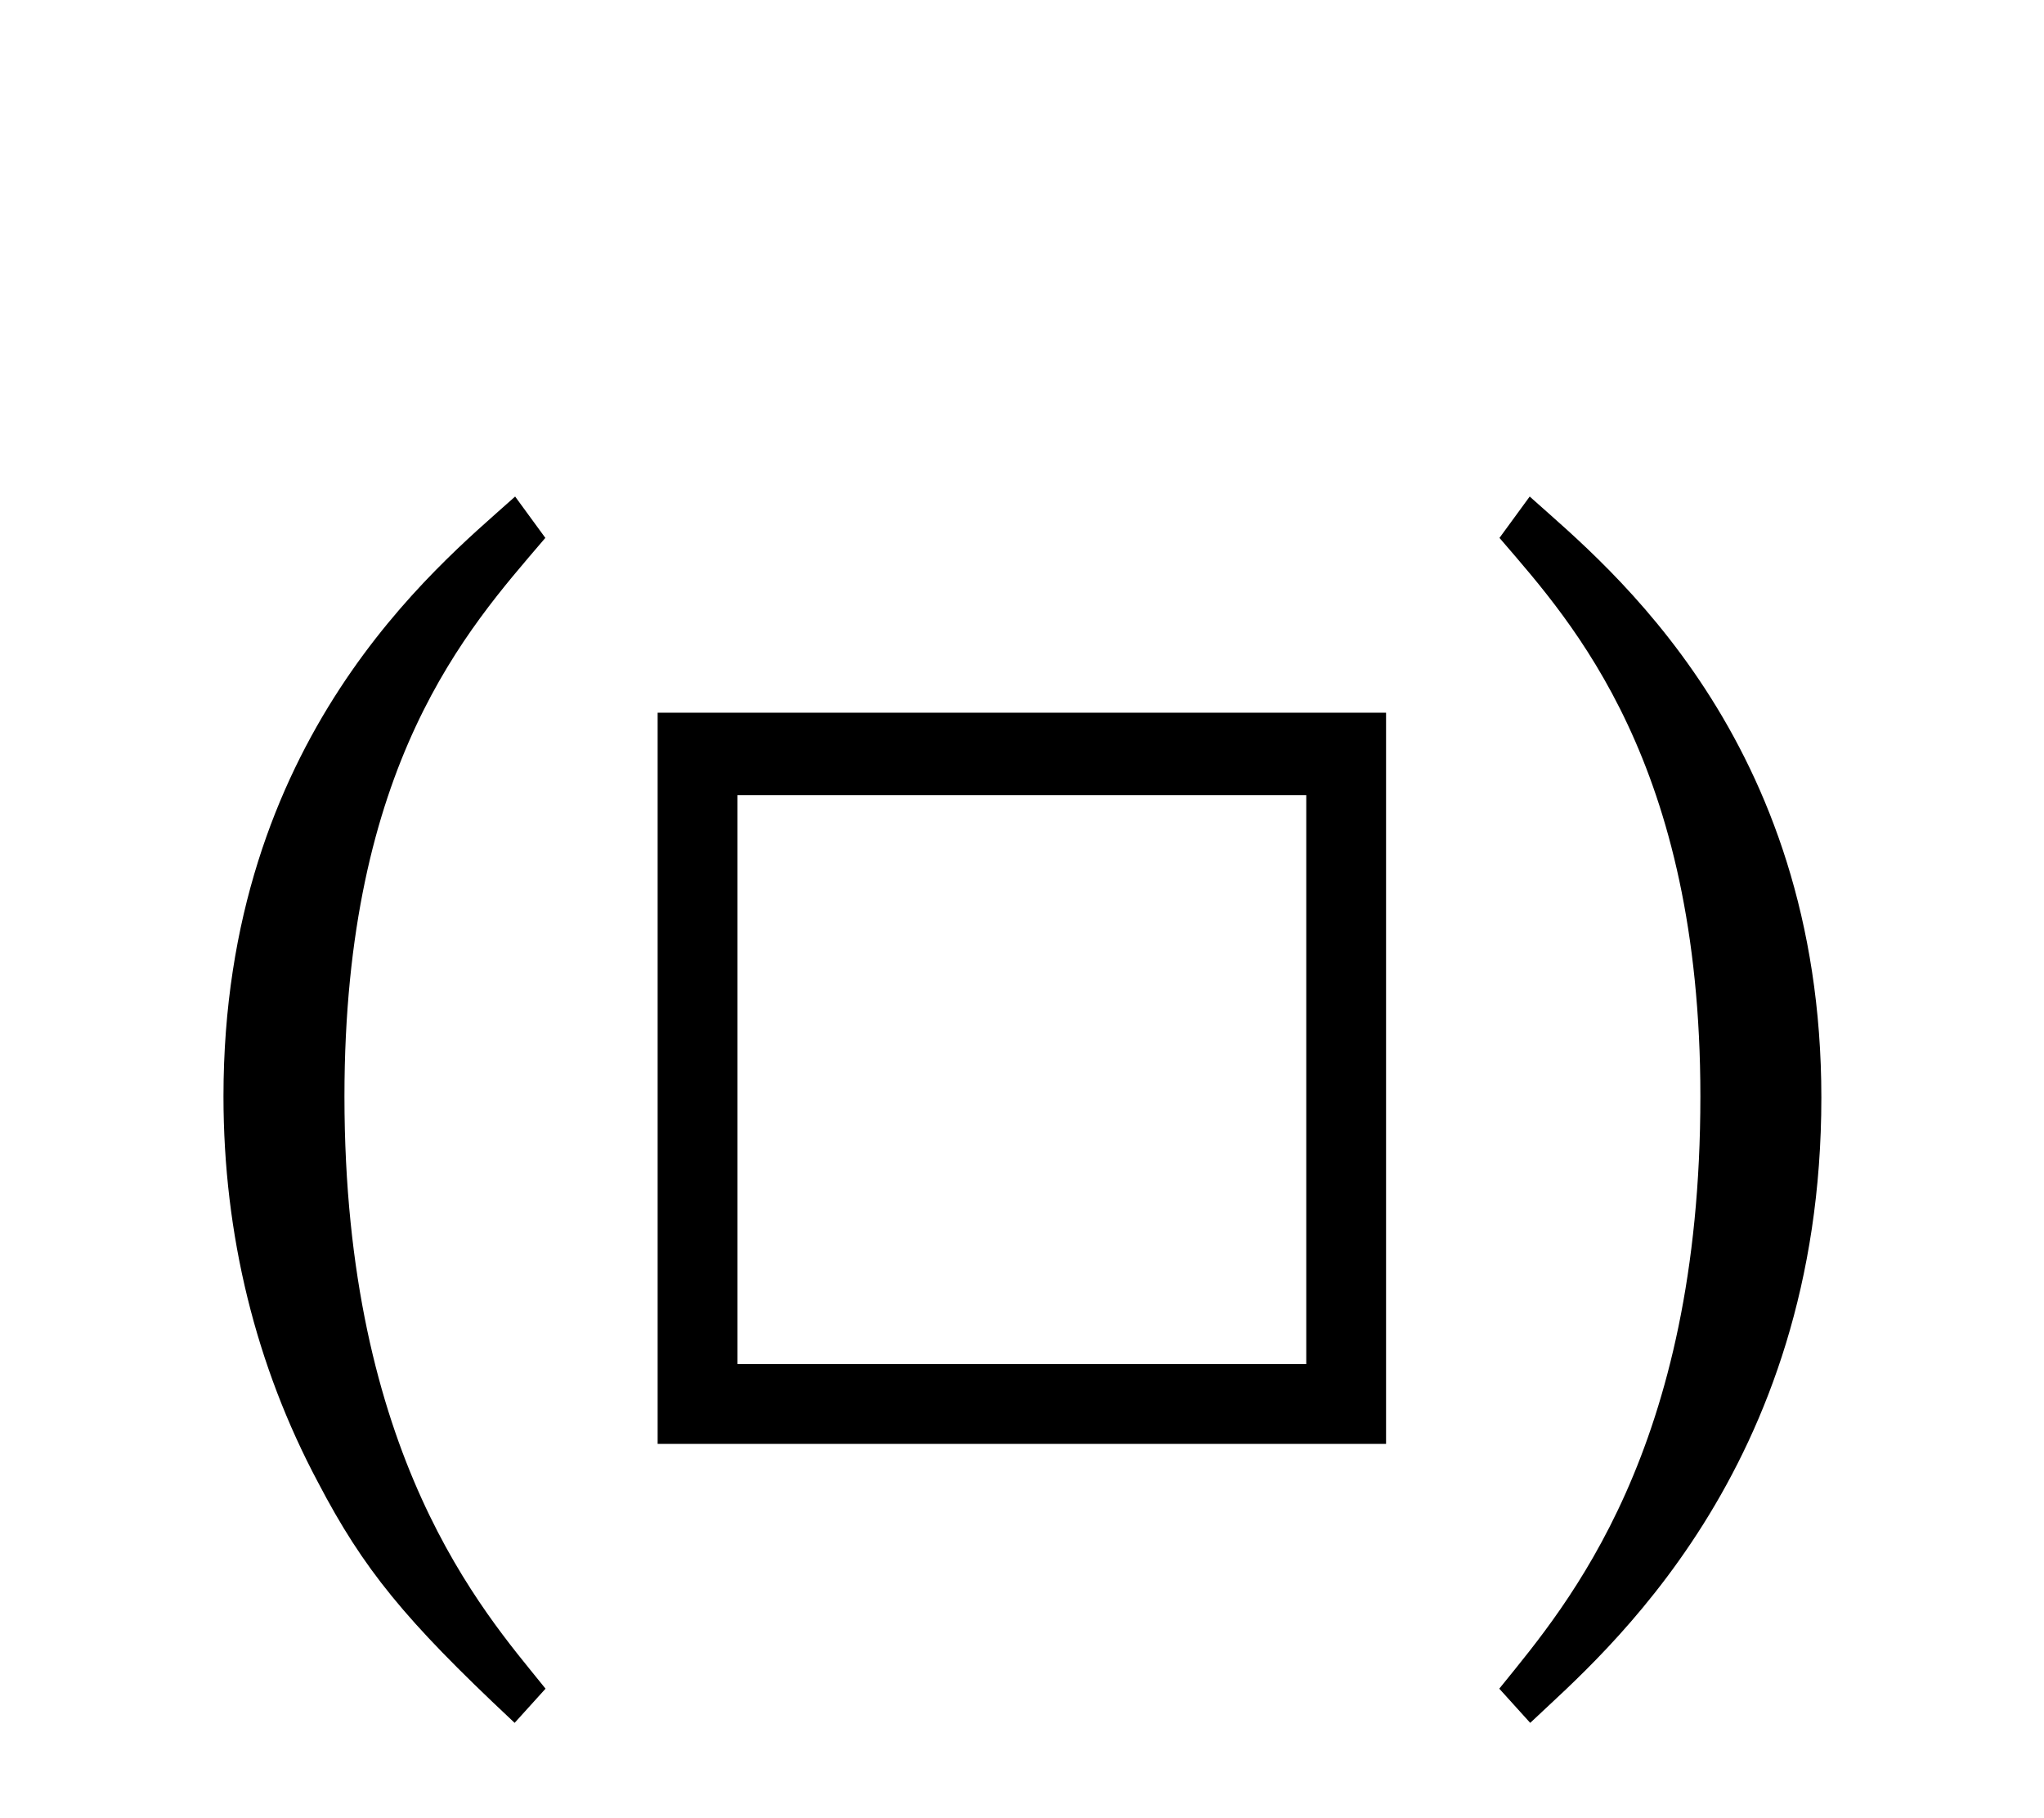
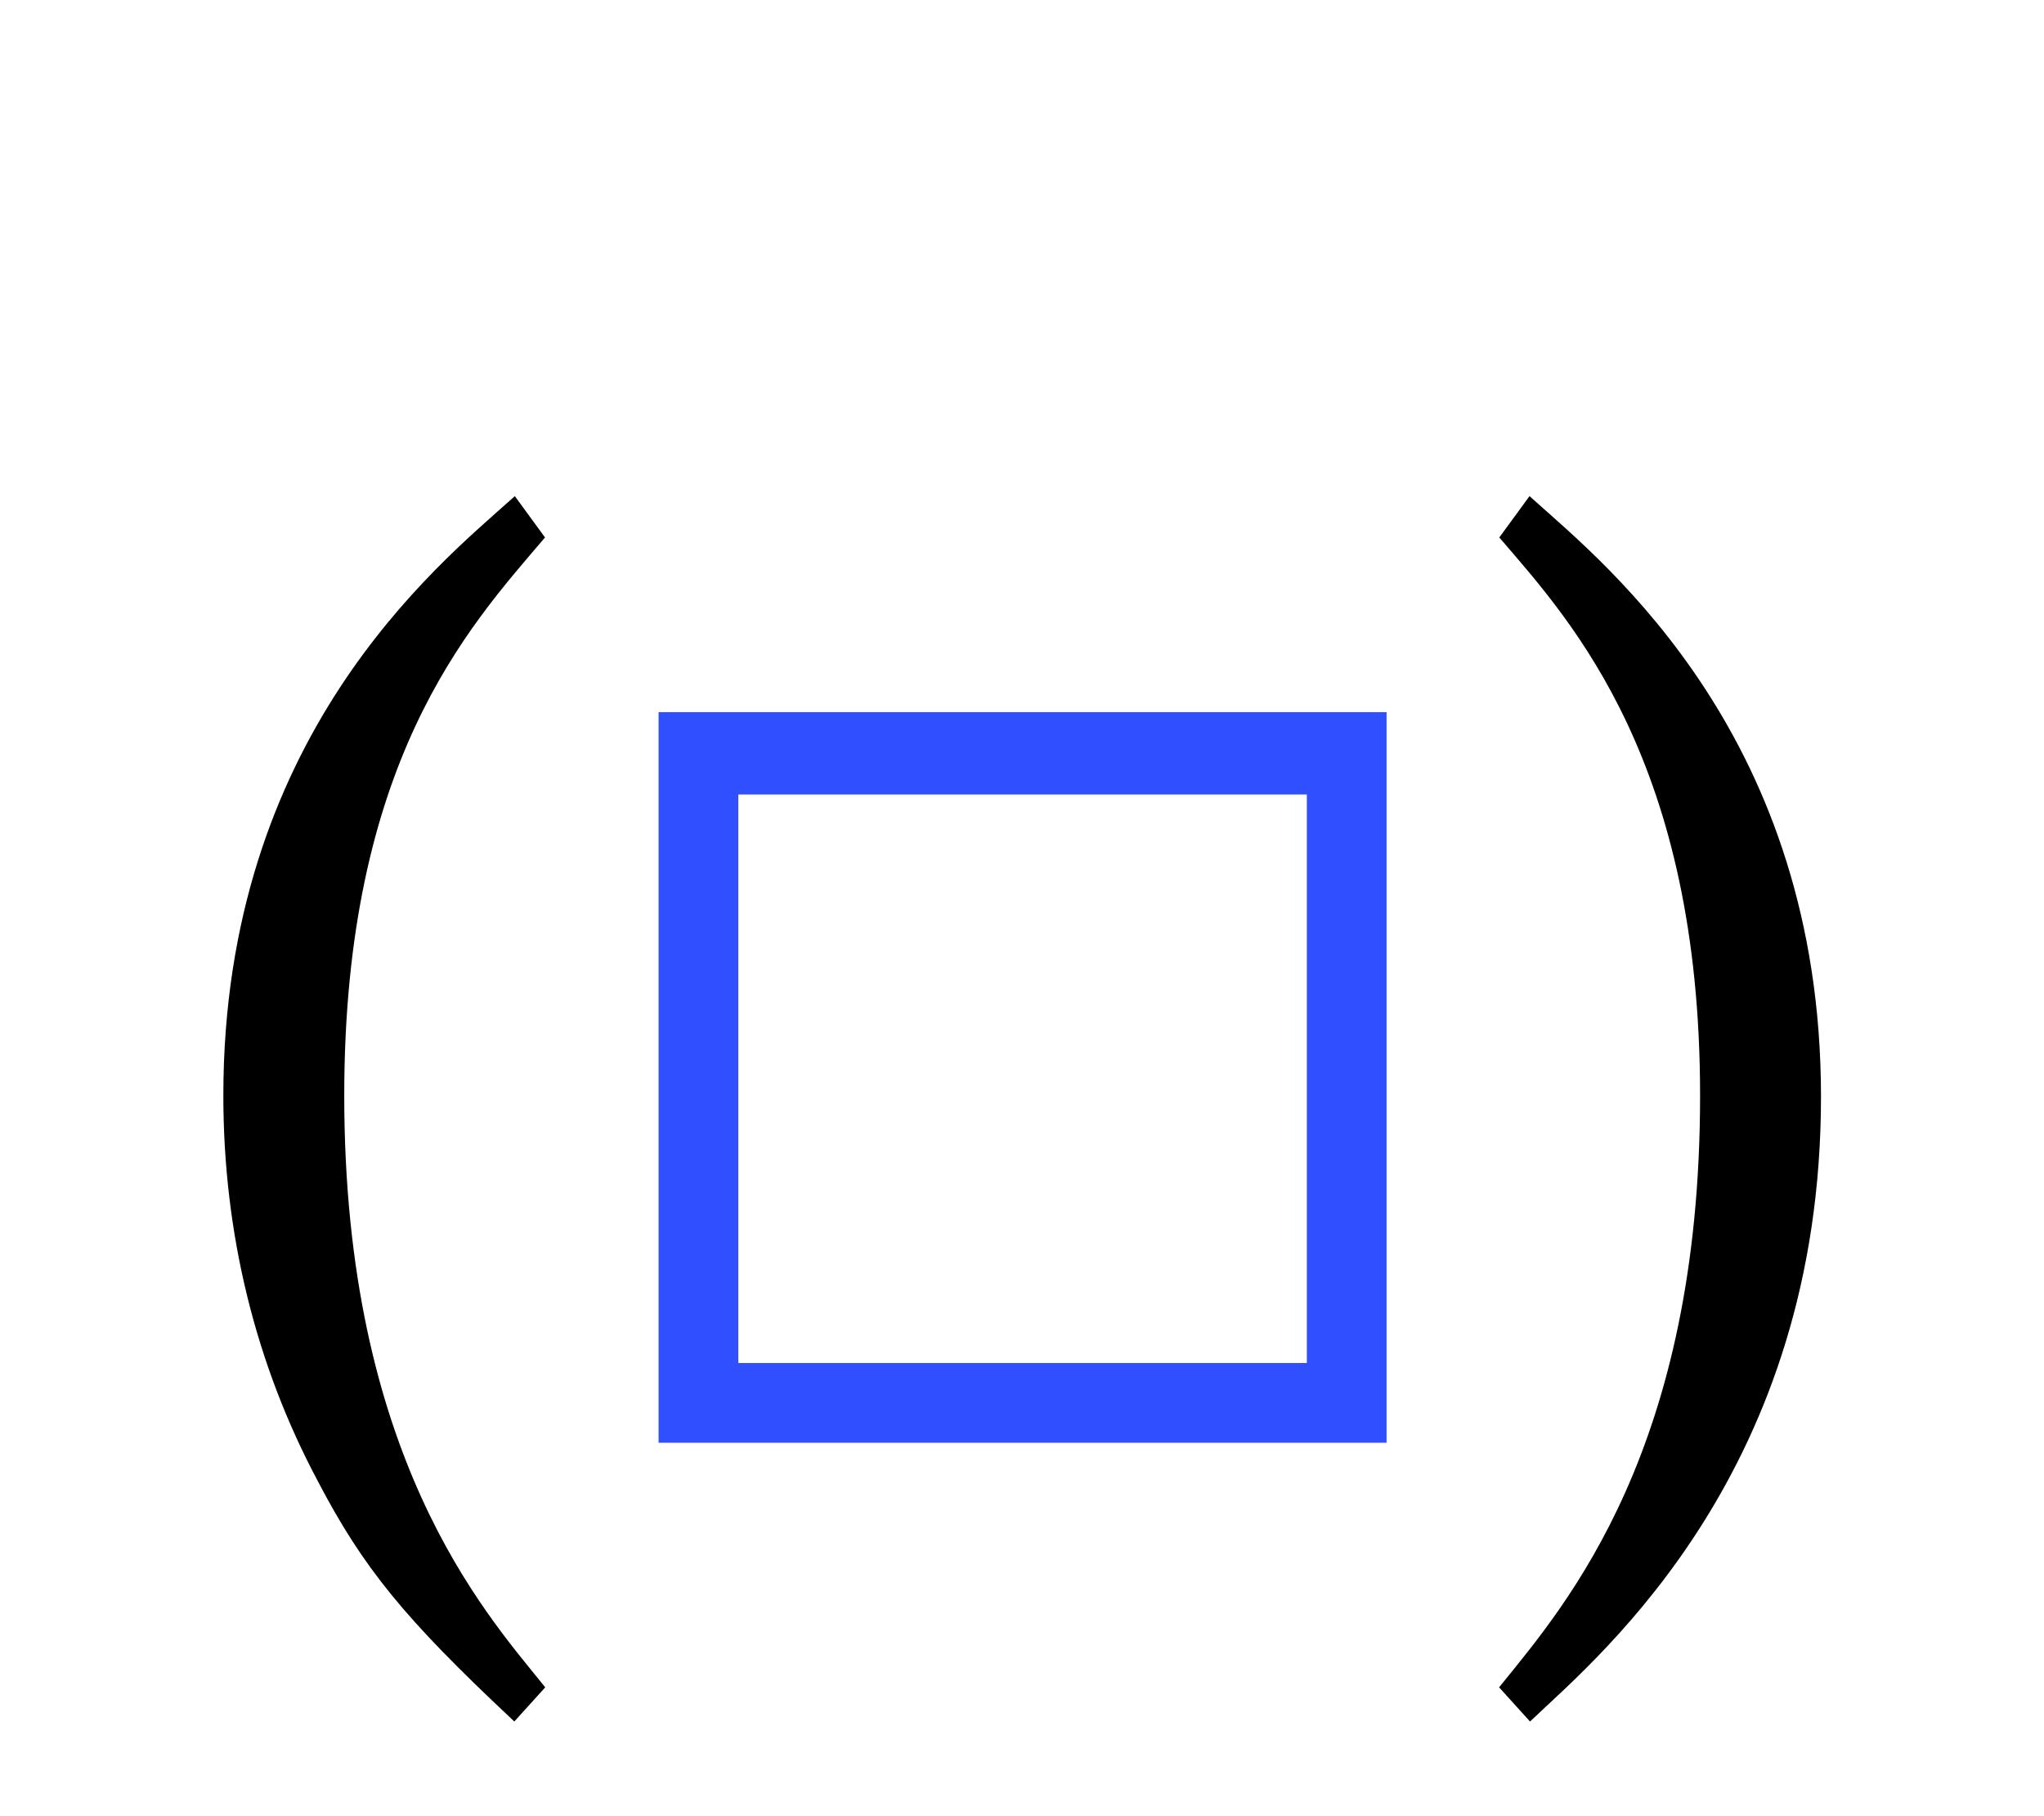
- <svg xmlns="http://www.w3.org/2000/svg" width="27" height="24" style="width:27px;height:24px;font-family:Asana-Math, Asana;background:transparent;">
+ <svg xmlns="http://www.w3.org/2000/svg" width="27.016" height="24" style="width:27.016px;height:24px;font-family:Asana-Math, Asana;background:transparent;">
  <g>
    <g>
      <g style="transform:matrix(1,0,0,1,2,19);">
        <path d="M146 266C146 526 243 632 301 700L282 726C225 675 60 542 60 266C60 159 85 58 133 -32C168 -99 200 -138 282 -215L301 -194C255 -137 146 -15 146 266Z" stroke="rgb(0, 0, 0)" stroke-width="8" fill="rgb(0, 0, 0)" style="transform:matrix(0.017,0,0,-0.017,0,0);" />
      </g>
-       <g style="transform:matrix(1,0,0,1,7.650009,19);">
-         <path d="M623 560L65 560L65 0L623 0ZM569 504L569 54L119 54L119 504Z" stroke="rgb(0, 0, 0)" stroke-width="8" fill="rgb(0, 0, 0)" style="transform:matrix(0.017,0,0,-0.017,0,0);" />
+       <g style="transform:matrix(1,0,0,1,7.667603,19);">
+         <path d="M623 560L65 560L65 0L623 0ZM569 504L569 54L119 54L119 504Z" stroke="rgb(48, 79, 254)" stroke-width="8" fill="rgb(48, 79, 254)" style="transform:matrix(0.017,0,0,-0.017,0,0);" />
      </g>
-       <g style="transform:matrix(1,0,0,1,19.35001,19);">
+       <g style="transform:matrix(1,0,0,1,19.35938,19);">
        <path d="M51 726L32 700C87 636 187 526 187 266C187 -10 83 -131 32 -194L51 -215C104 -165 273 -23 273 265C273 542 108 675 51 726Z" stroke="rgb(0, 0, 0)" stroke-width="8" fill="rgb(0, 0, 0)" style="transform:matrix(0.017,0,0,-0.017,0,0);" />
      </g>
    </g>
  </g>
</svg>
